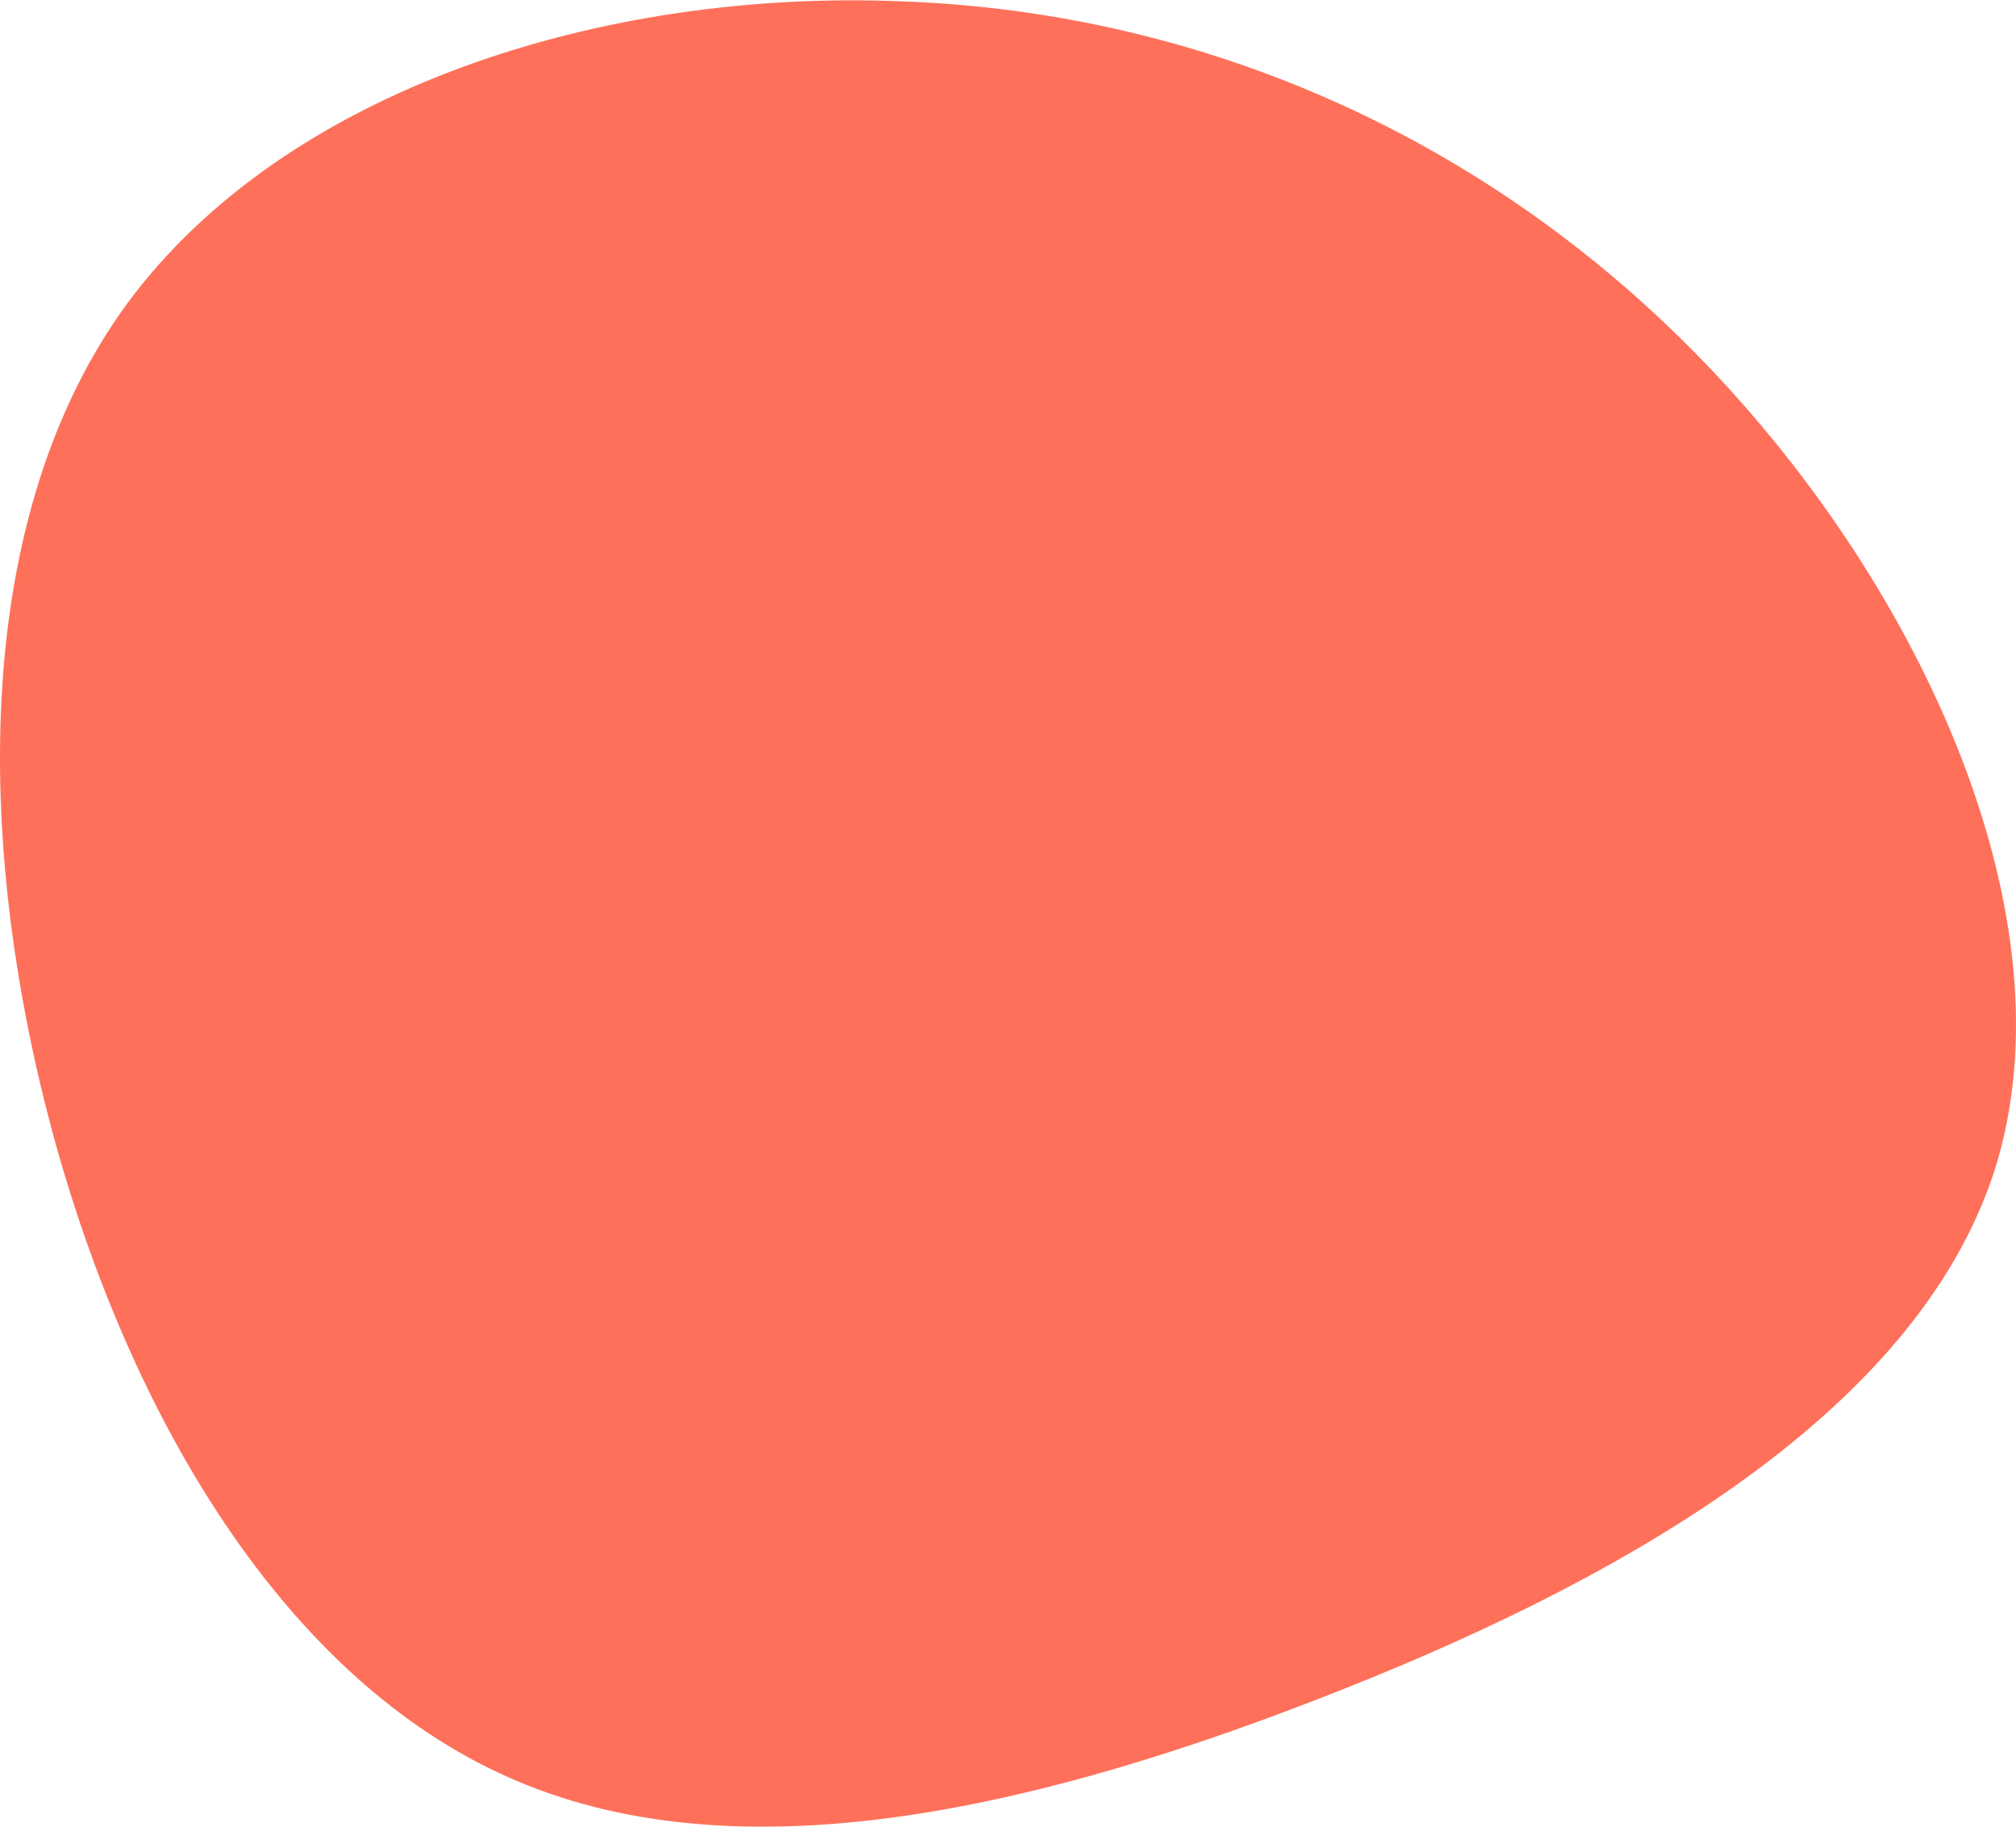
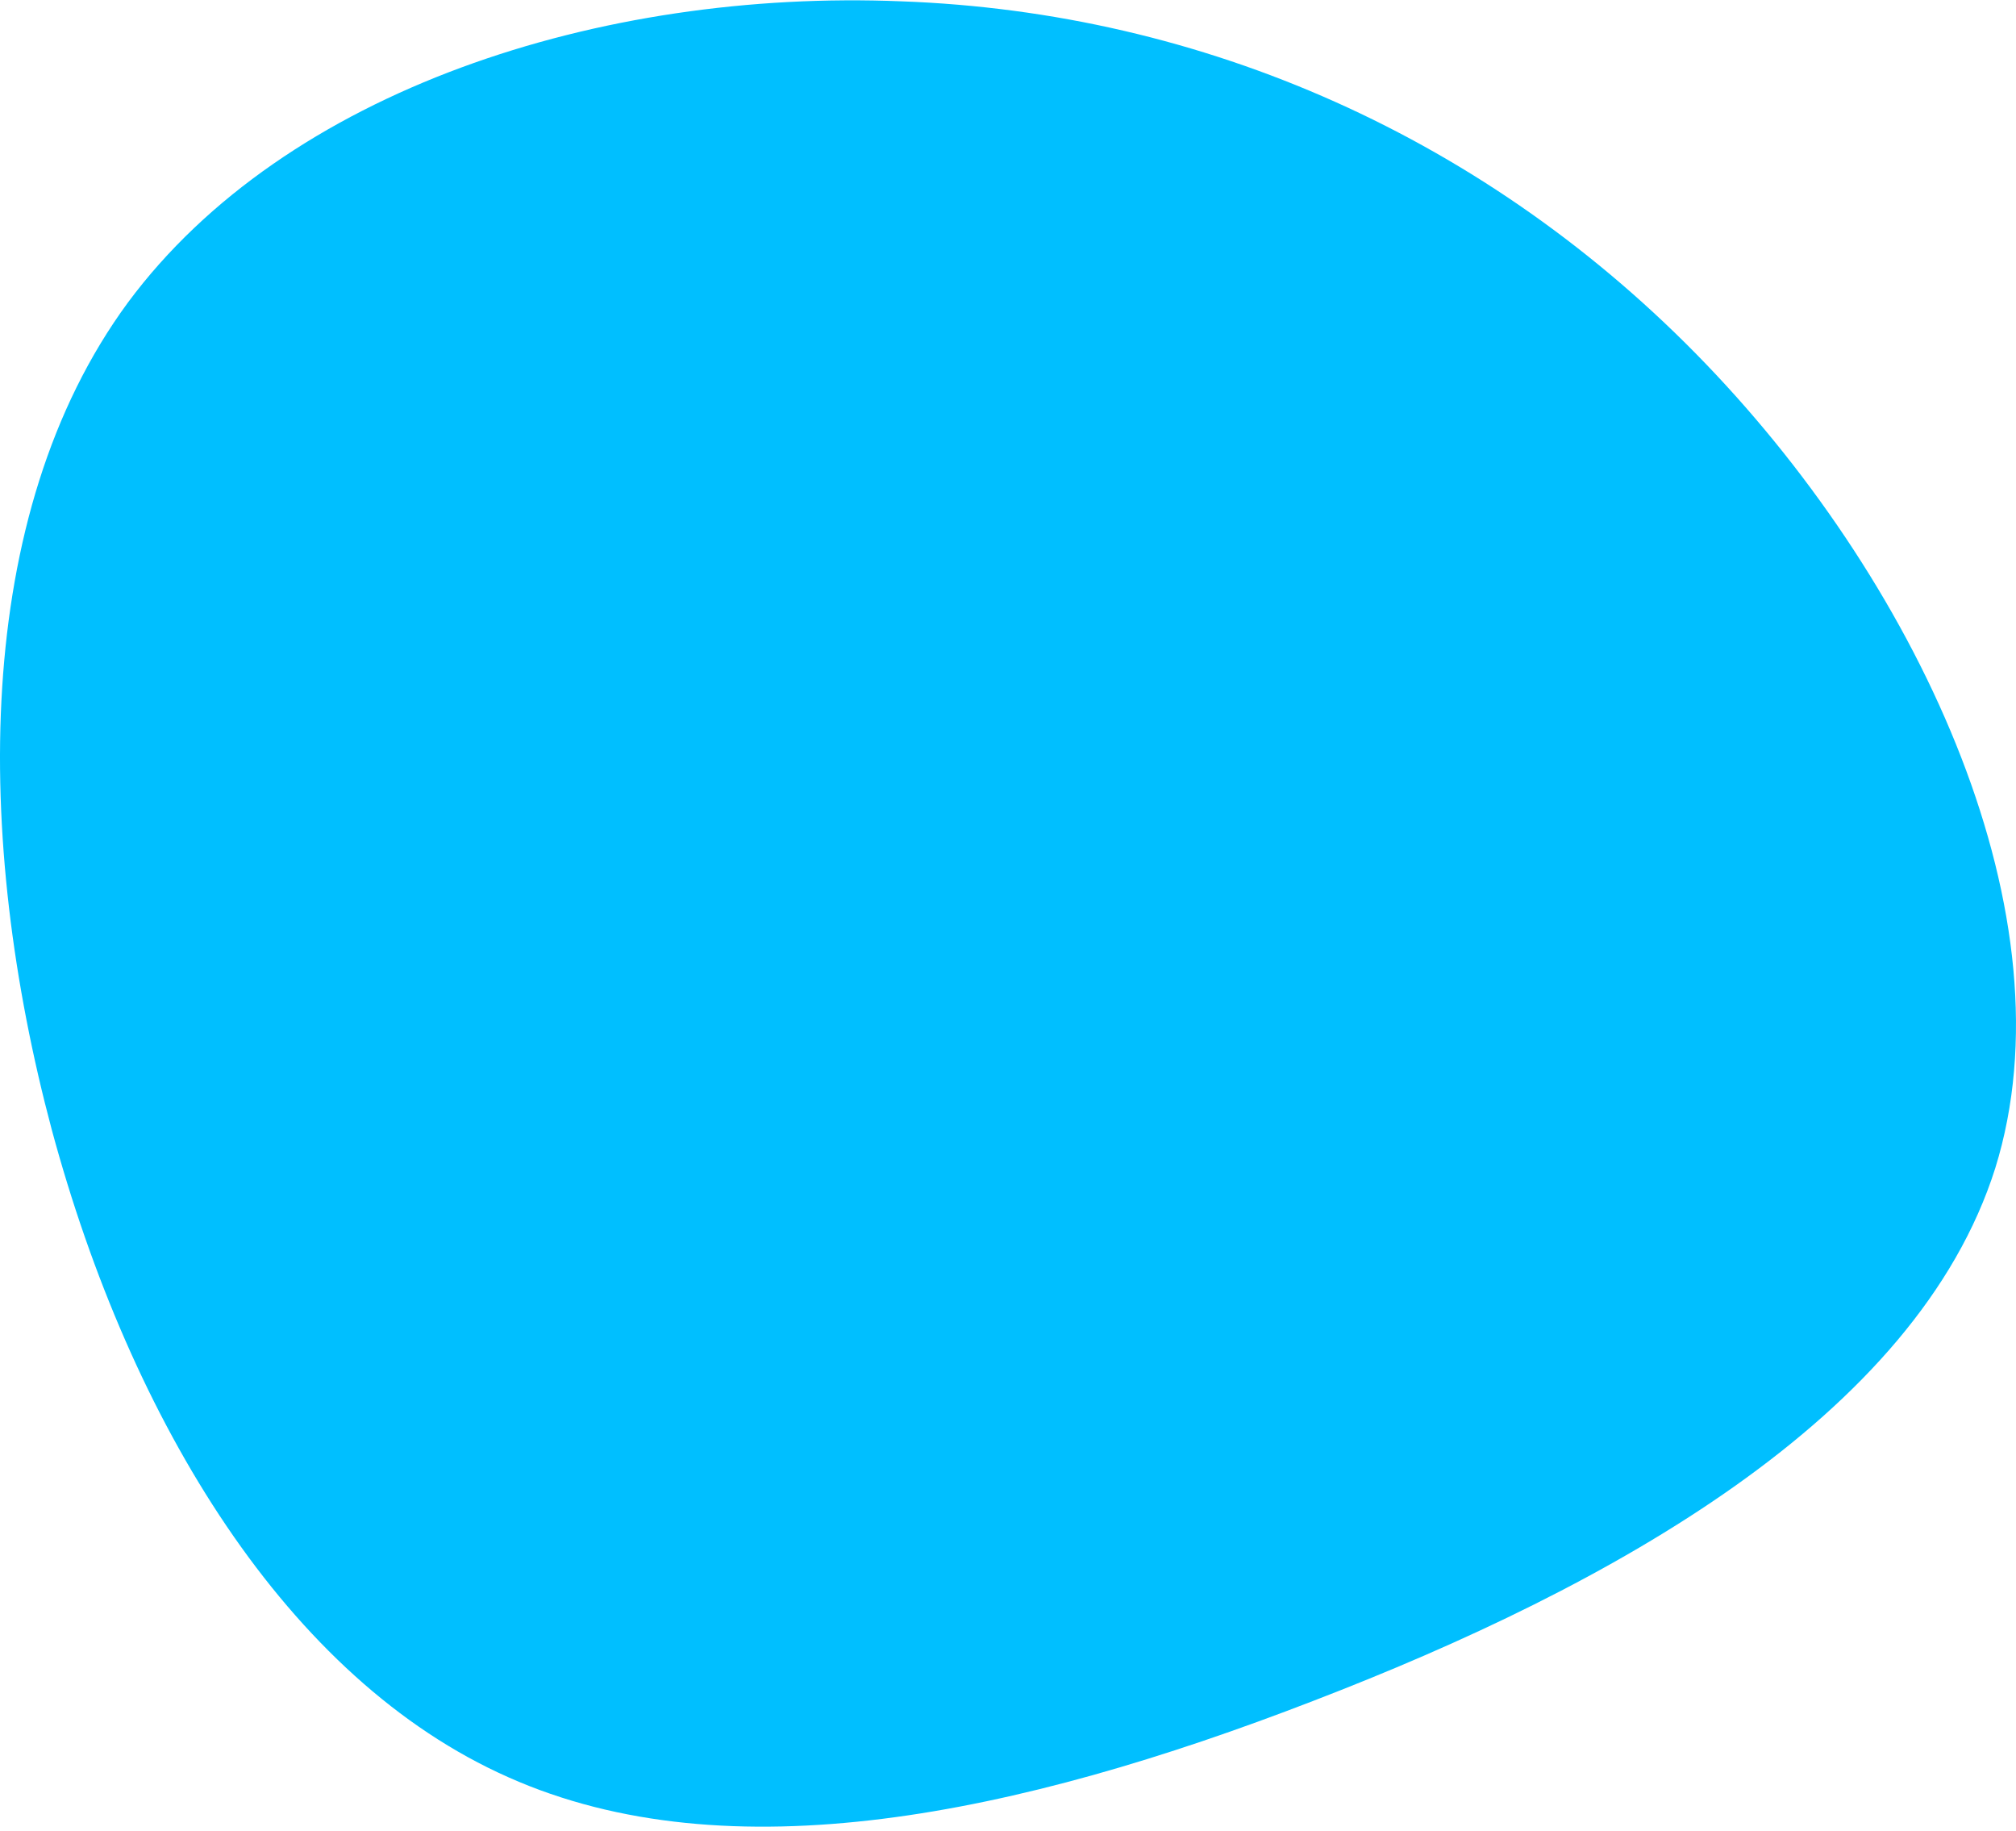
<svg xmlns="http://www.w3.org/2000/svg" width="509" height="462" viewBox="0 0 509 462" fill="none">
-   <path d="M430.684 91.848C485.587 148.958 523.332 231.872 503.773 294.831C483.871 357.79 406.664 400.451 331.516 429.351C256.711 458.25 183.965 473.388 128.376 448.617C72.444 423.846 32.983 358.822 13.081 285.198C-6.478 211.917 -7.165 130.036 32.297 76.366C72.101 22.695 151.71 -2.763 227.544 0.333C303.722 3.085 375.781 34.737 430.684 91.848Z" fill="#FE705A" />
+   <path d="M430.684 91.848C485.587 148.958 523.332 231.872 503.773 294.831C483.871 357.79 406.664 400.451 331.516 429.351C256.711 458.25 183.965 473.388 128.376 448.617C72.444 423.846 32.983 358.822 13.081 285.198C-6.478 211.917 -7.165 130.036 32.297 76.366C72.101 22.695 151.71 -2.763 227.544 0.333C303.722 3.085 375.781 34.737 430.684 91.848Z" fill="#00BFFF" />
</svg>
